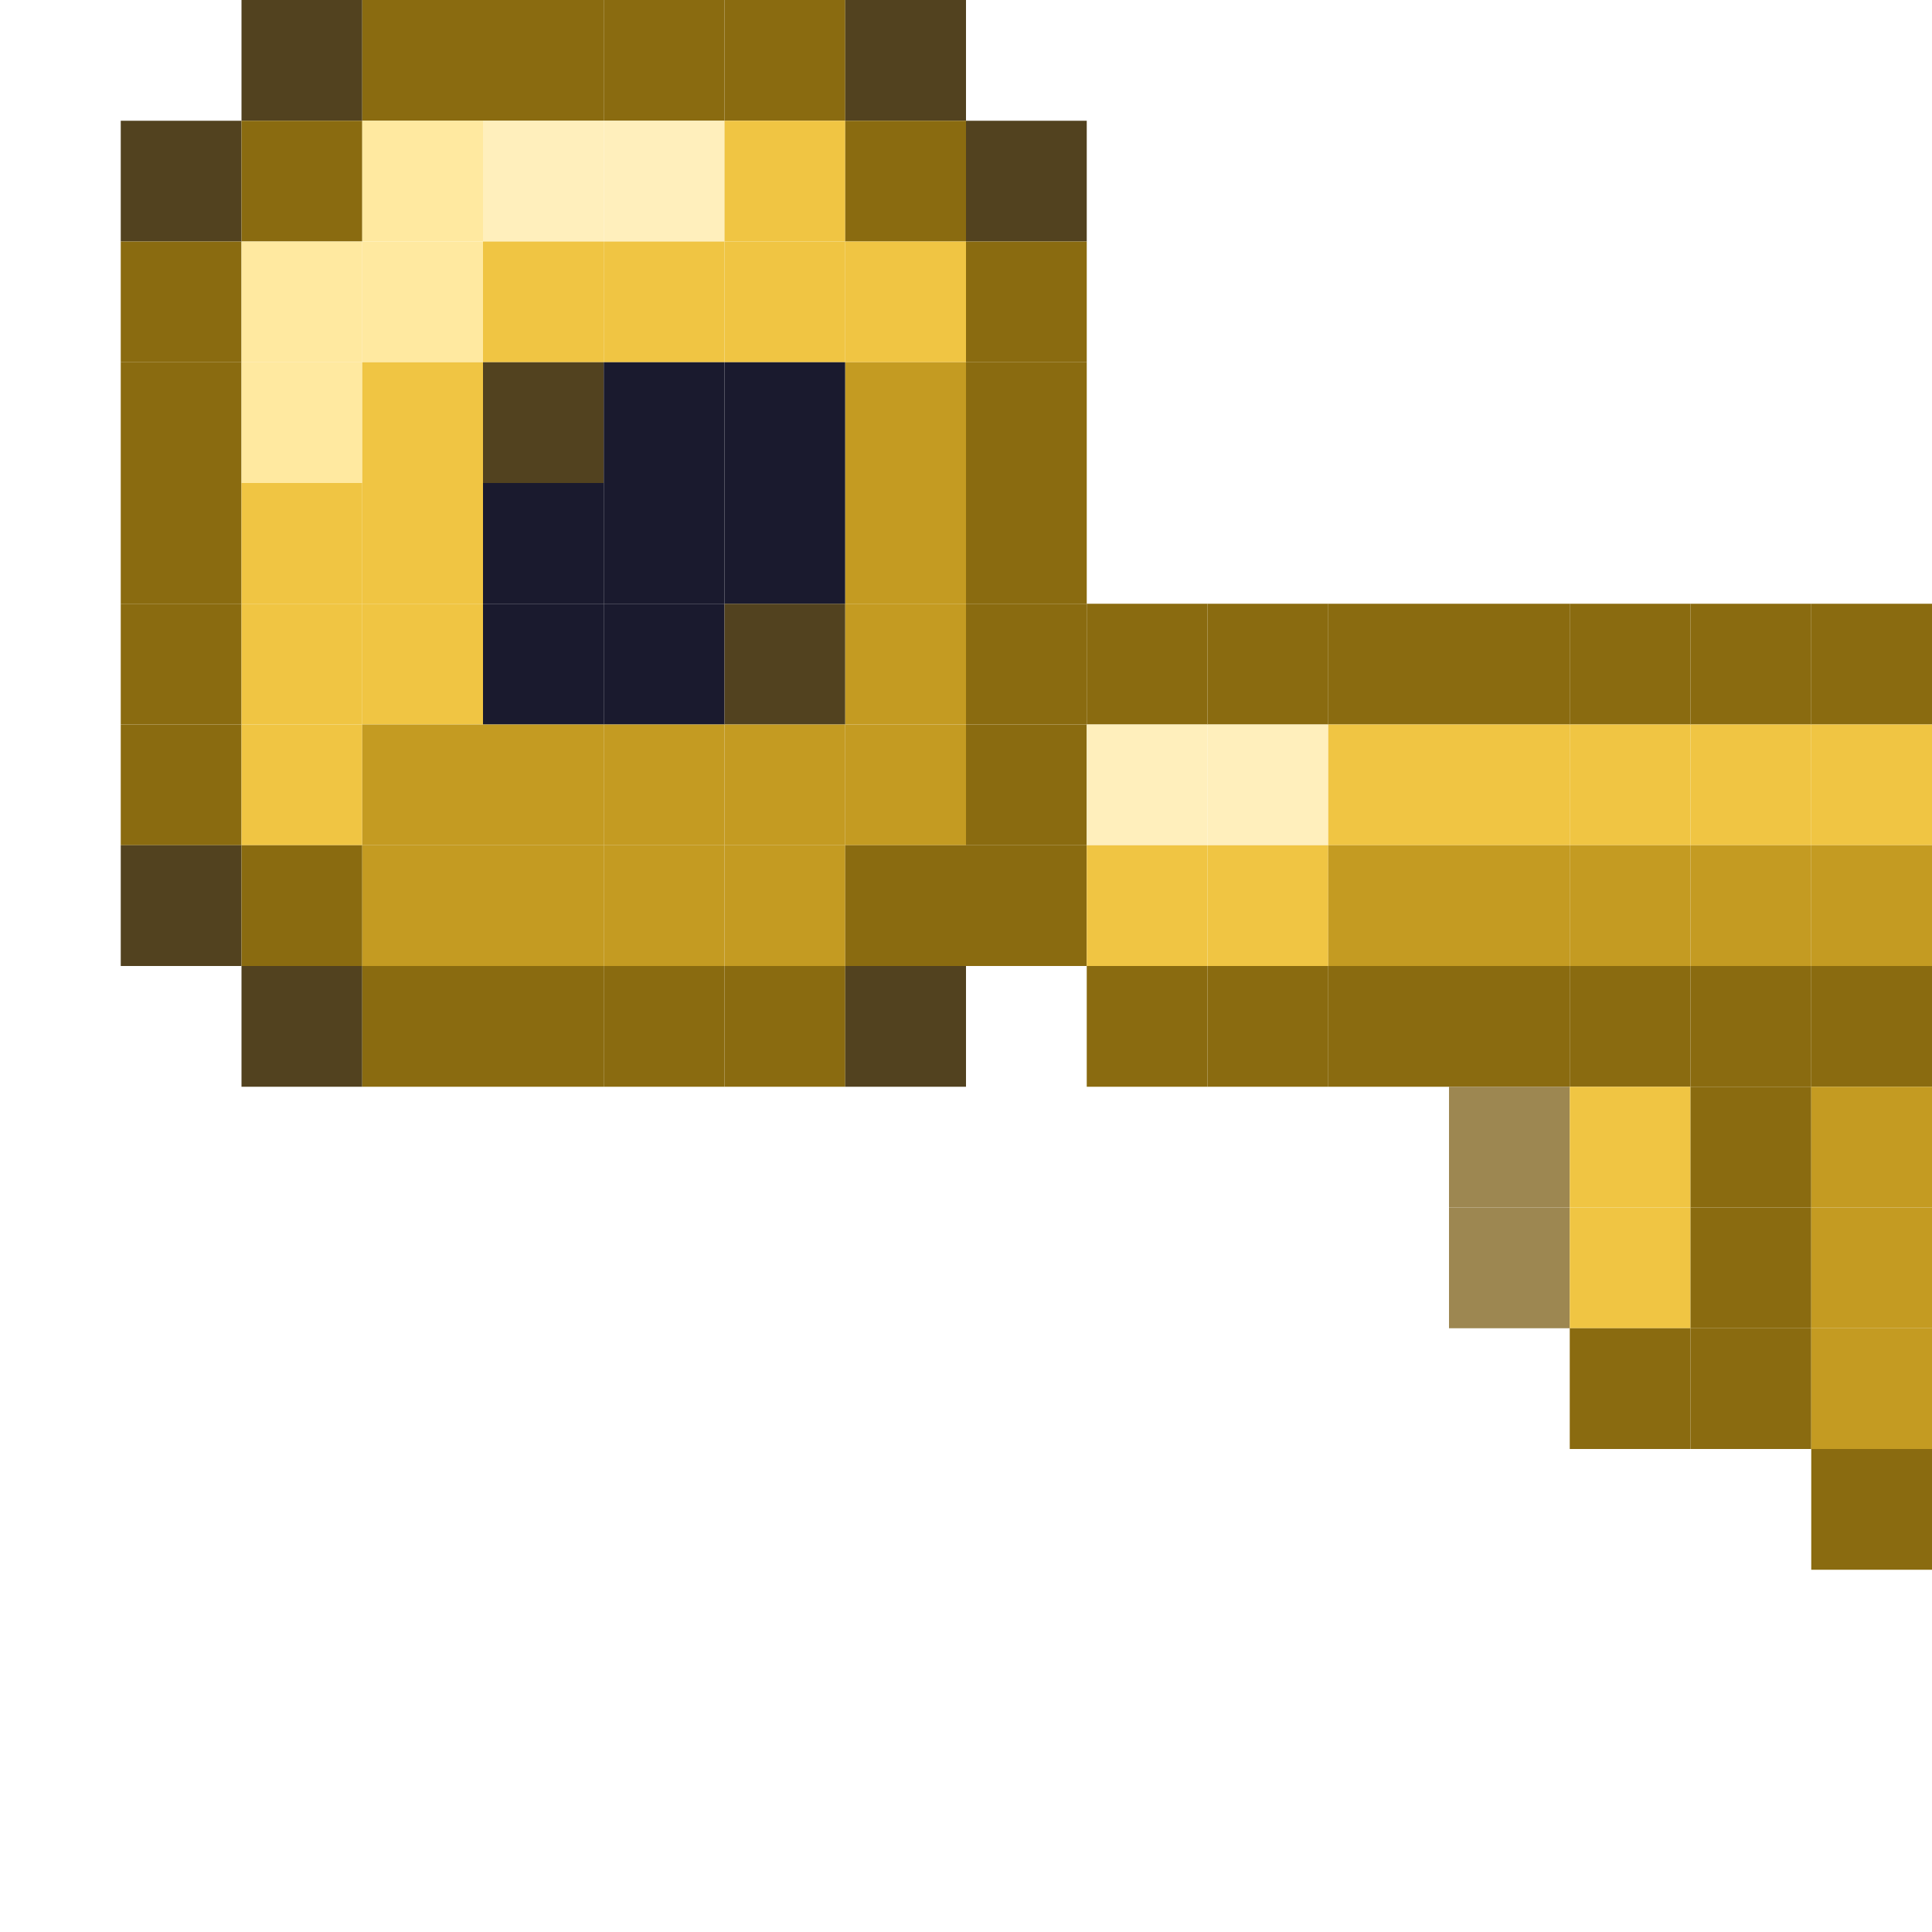
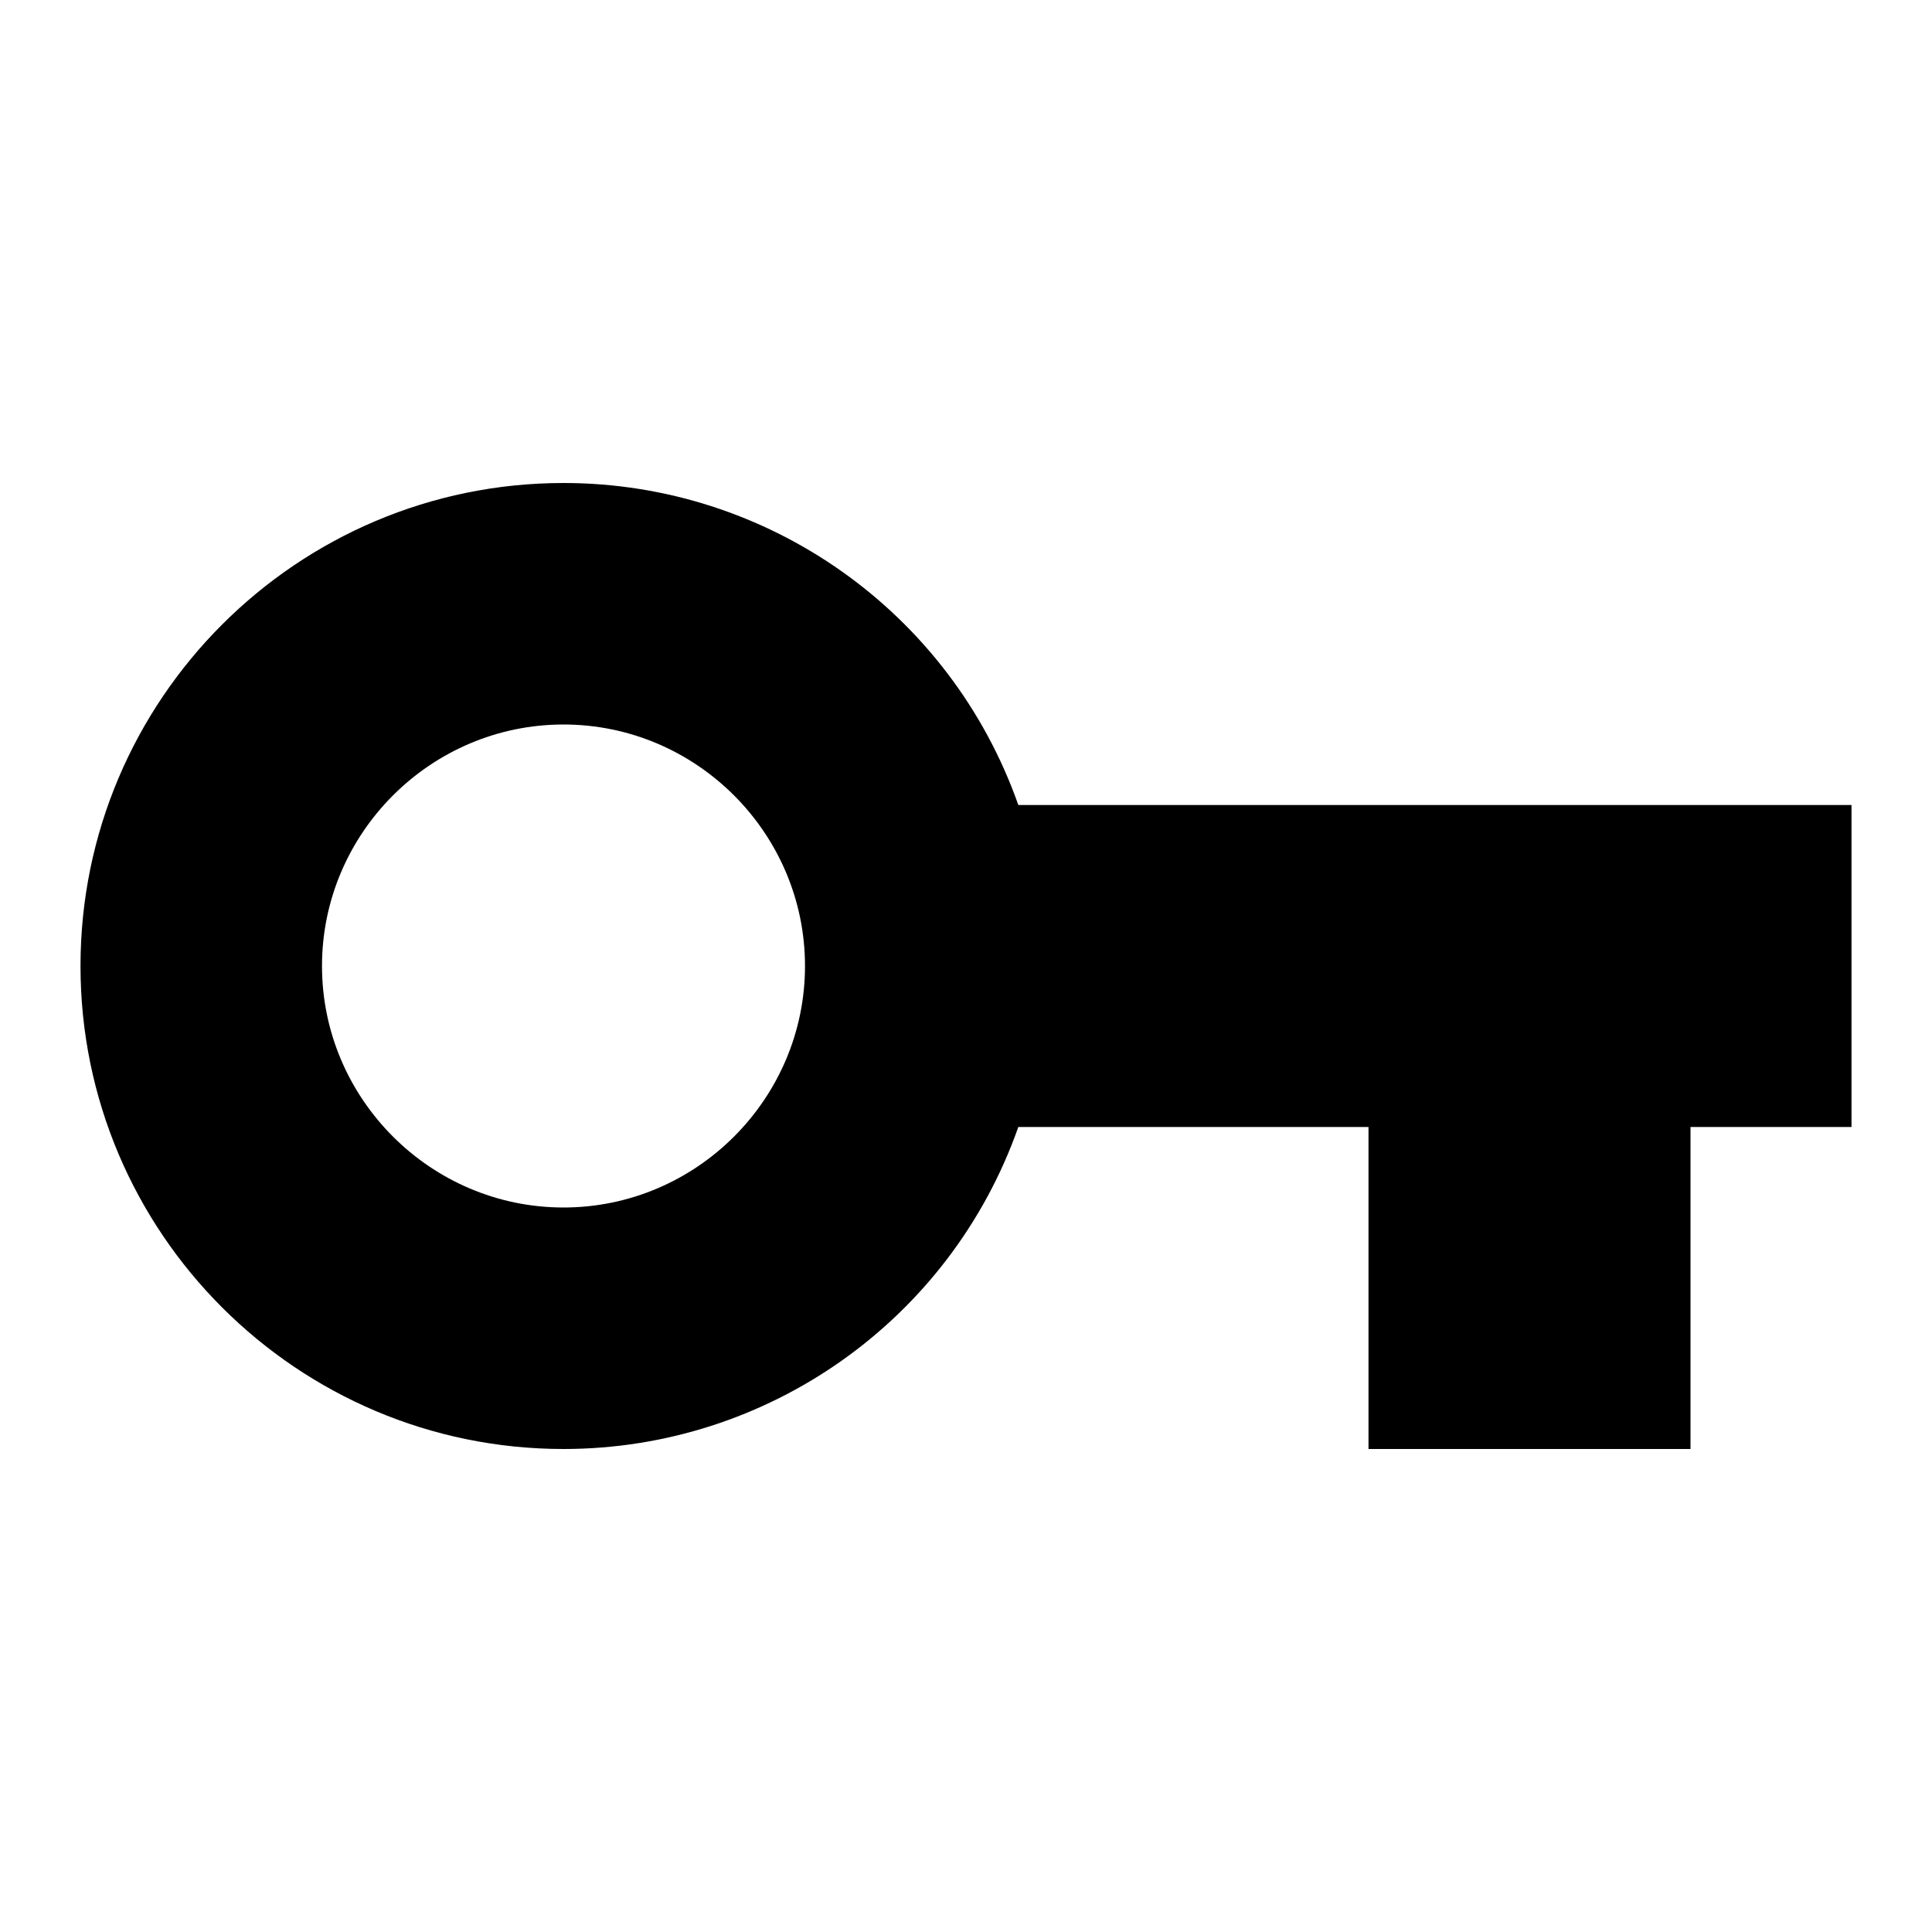
- <svg xmlns="http://www.w3.org/2000/svg" viewBox="0 0 16 16">
-   <rect x="1" y="1" width="1" height="1" fill="#52421f" />
-   <rect x="1" y="2" width="1" height="1" fill="#8a6b10" />
-   <rect x="1" y="3" width="1" height="1" fill="#8a6b10" />
-   <rect x="1" y="4" width="1" height="1" fill="#8a6b10" />
-   <rect x="1" y="5" width="1" height="1" fill="#8a6b10" />
-   <rect x="1" y="6" width="1" height="1" fill="#8a6b10" />
-   <rect x="1" y="7" width="1" height="1" fill="#52421f" />
-   <rect x="2" y="0" width="1" height="1" fill="#52421f" />
-   <rect x="2" y="1" width="1" height="1" fill="#8a6b10" />
-   <rect x="2" y="2" width="1" height="1" fill="#ffe9a0" />
-   <rect x="2" y="3" width="1" height="1" fill="#ffe9a0" />
-   <rect x="2" y="4" width="1" height="1" fill="#f0c543" />
-   <rect x="2" y="5" width="1" height="1" fill="#f0c543" />
-   <rect x="2" y="6" width="1" height="1" fill="#f0c543" />
-   <rect x="2" y="7" width="1" height="1" fill="#8a6b10" />
-   <rect x="2" y="8" width="1" height="1" fill="#52421f" />
-   <rect x="3" y="0" width="1" height="1" fill="#8a6b10" />
-   <rect x="3" y="1" width="1" height="1" fill="#ffe9a0" />
-   <rect x="3" y="2" width="1" height="1" fill="#ffe9a0" />
-   <rect x="3" y="3" width="1" height="1" fill="#f0c543" />
-   <rect x="3" y="4" width="1" height="1" fill="#f0c543" />
-   <rect x="3" y="5" width="1" height="1" fill="#f0c543" />
-   <rect x="3" y="6" width="1" height="1" fill="#c49b22" />
-   <rect x="3" y="7" width="1" height="1" fill="#c49b22" />
-   <rect x="3" y="8" width="1" height="1" fill="#8a6b10" />
-   <rect x="4" y="0" width="1" height="1" fill="#8a6b10" />
-   <rect x="4" y="1" width="1" height="1" fill="#ffefbc" />
-   <rect x="4" y="2" width="1" height="1" fill="#f0c543" />
-   <rect x="4" y="3" width="1" height="1" fill="#52421f" />
-   <rect x="4" y="4" width="1" height="1" fill="#1a1a2e" />
-   <rect x="4" y="5" width="1" height="1" fill="#1a1a2e" />
-   <rect x="4" y="6" width="1" height="1" fill="#c49b22" />
-   <rect x="4" y="7" width="1" height="1" fill="#c49b22" />
-   <rect x="4" y="8" width="1" height="1" fill="#8a6b10" />
-   <rect x="5" y="0" width="1" height="1" fill="#8a6b10" />
-   <rect x="5" y="1" width="1" height="1" fill="#ffefbc" />
-   <rect x="5" y="2" width="1" height="1" fill="#f0c543" />
-   <rect x="5" y="3" width="1" height="1" fill="#1a1a2e" />
-   <rect x="5" y="4" width="1" height="1" fill="#1a1a2e" />
-   <rect x="5" y="5" width="1" height="1" fill="#1a1a2e" />
-   <rect x="5" y="6" width="1" height="1" fill="#c49b22" />
-   <rect x="5" y="7" width="1" height="1" fill="#c49b22" />
-   <rect x="5" y="8" width="1" height="1" fill="#8a6b10" />
-   <rect x="6" y="0" width="1" height="1" fill="#8a6b10" />
-   <rect x="6" y="1" width="1" height="1" fill="#f0c543" />
-   <rect x="6" y="2" width="1" height="1" fill="#f0c543" />
-   <rect x="6" y="3" width="1" height="1" fill="#1a1a2e" />
-   <rect x="6" y="4" width="1" height="1" fill="#1a1a2e" />
-   <rect x="6" y="5" width="1" height="1" fill="#52421f" />
-   <rect x="6" y="6" width="1" height="1" fill="#c49b22" />
-   <rect x="6" y="7" width="1" height="1" fill="#c49b22" />
-   <rect x="6" y="8" width="1" height="1" fill="#8a6b10" />
-   <rect x="7" y="0" width="1" height="1" fill="#52421f" />
-   <rect x="7" y="1" width="1" height="1" fill="#8a6b10" />
-   <rect x="7" y="2" width="1" height="1" fill="#f0c543" />
-   <rect x="7" y="3" width="1" height="1" fill="#c49b22" />
-   <rect x="7" y="4" width="1" height="1" fill="#c49b22" />
-   <rect x="7" y="5" width="1" height="1" fill="#c49b22" />
-   <rect x="7" y="6" width="1" height="1" fill="#c49b22" />
-   <rect x="7" y="7" width="1" height="1" fill="#8a6b10" />
-   <rect x="7" y="8" width="1" height="1" fill="#52421f" />
-   <rect x="8" y="1" width="1" height="1" fill="#52421f" />
-   <rect x="8" y="2" width="1" height="1" fill="#8a6b10" />
-   <rect x="8" y="3" width="1" height="1" fill="#8a6b10" />
-   <rect x="8" y="4" width="1" height="1" fill="#8a6b10" />
-   <rect x="8" y="5" width="1" height="1" fill="#8a6b10" />
-   <rect x="8" y="6" width="1" height="1" fill="#8a6b10" />
-   <rect x="8" y="7" width="1" height="1" fill="#8a6b10" />
-   <rect x="9" y="5" width="1" height="1" fill="#8a6b10" />
-   <rect x="9" y="6" width="1" height="1" fill="#ffefbc" />
-   <rect x="9" y="7" width="1" height="1" fill="#f0c543" />
-   <rect x="9" y="8" width="1" height="1" fill="#8a6b10" />
-   <rect x="10" y="5" width="1" height="1" fill="#8a6b10" />
-   <rect x="10" y="6" width="1" height="1" fill="#ffefbc" />
-   <rect x="10" y="7" width="1" height="1" fill="#f0c543" />
-   <rect x="10" y="8" width="1" height="1" fill="#8a6b10" />
-   <rect x="11" y="5" width="1" height="1" fill="#8a6b10" />
-   <rect x="11" y="6" width="1" height="1" fill="#f0c543" />
-   <rect x="11" y="7" width="1" height="1" fill="#c49b22" />
-   <rect x="11" y="8" width="1" height="1" fill="#8a6b10" />
-   <rect x="12" y="5" width="1" height="1" fill="#8a6b10" />
-   <rect x="12" y="6" width="1" height="1" fill="#f0c543" />
-   <rect x="12" y="7" width="1" height="1" fill="#c49b22" />
-   <rect x="12" y="8" width="1" height="1" fill="#8a6b10" />
-   <rect x="12" y="9" width="1" height="1" fill="#9d8751" />
-   <rect x="12" y="10" width="1" height="1" fill="#9d8751" />
-   <rect x="13" y="5" width="1" height="1" fill="#8a6b10" />
-   <rect x="13" y="6" width="1" height="1" fill="#f0c543" />
-   <rect x="13" y="7" width="1" height="1" fill="#c49b22" />
-   <rect x="13" y="8" width="1" height="1" fill="#8a6b10" />
-   <rect x="13" y="9" width="1" height="1" fill="#f0c543" />
-   <rect x="13" y="10" width="1" height="1" fill="#f0c543" />
-   <rect x="13" y="11" width="1" height="1" fill="#8a6b10" />
-   <rect x="14" y="5" width="1" height="1" fill="#8a6b10" />
-   <rect x="14" y="6" width="1" height="1" fill="#f0c543" />
-   <rect x="14" y="7" width="1" height="1" fill="#c49b22" />
-   <rect x="14" y="8" width="1" height="1" fill="#8a6b10" />
-   <rect x="14" y="9" width="1" height="1" fill="#8a6b10" />
-   <rect x="14" y="10" width="1" height="1" fill="#8a6b10" />
-   <rect x="14" y="11" width="1" height="1" fill="#8a6b10" />
-   <rect x="15" y="5" width="1" height="1" fill="#8a6b10" />
-   <rect x="15" y="6" width="1" height="1" fill="#f0c543" />
-   <rect x="15" y="7" width="1" height="1" fill="#c49b22" />
-   <rect x="15" y="8" width="1" height="1" fill="#8a6b10" />
-   <rect x="15" y="9" width="1" height="1" fill="#c49b22" />
-   <rect x="15" y="10" width="1" height="1" fill="#c49b22" />
-   <rect x="15" y="11" width="1" height="1" fill="#c49b22" />
-   <rect x="15" y="12" width="1" height="1" fill="#8a6b10" />
+ <svg xmlns="http://www.w3.org/2000/svg" viewBox="0 0 24 24">
+   <path d="M21 10h-8.35A5.99 5.99 0 007 6c-3.31 0-6 2.69-6 6s2.69 6 6 6a5.99 5.99 0 005.65-4H17v4h4v-4h2v-4zM7 15c-1.65 0-3-1.35-3-3s1.35-3 3-3 3 1.35 3 3-1.35 3-3 3z" fill="currentColor" />
</svg>
